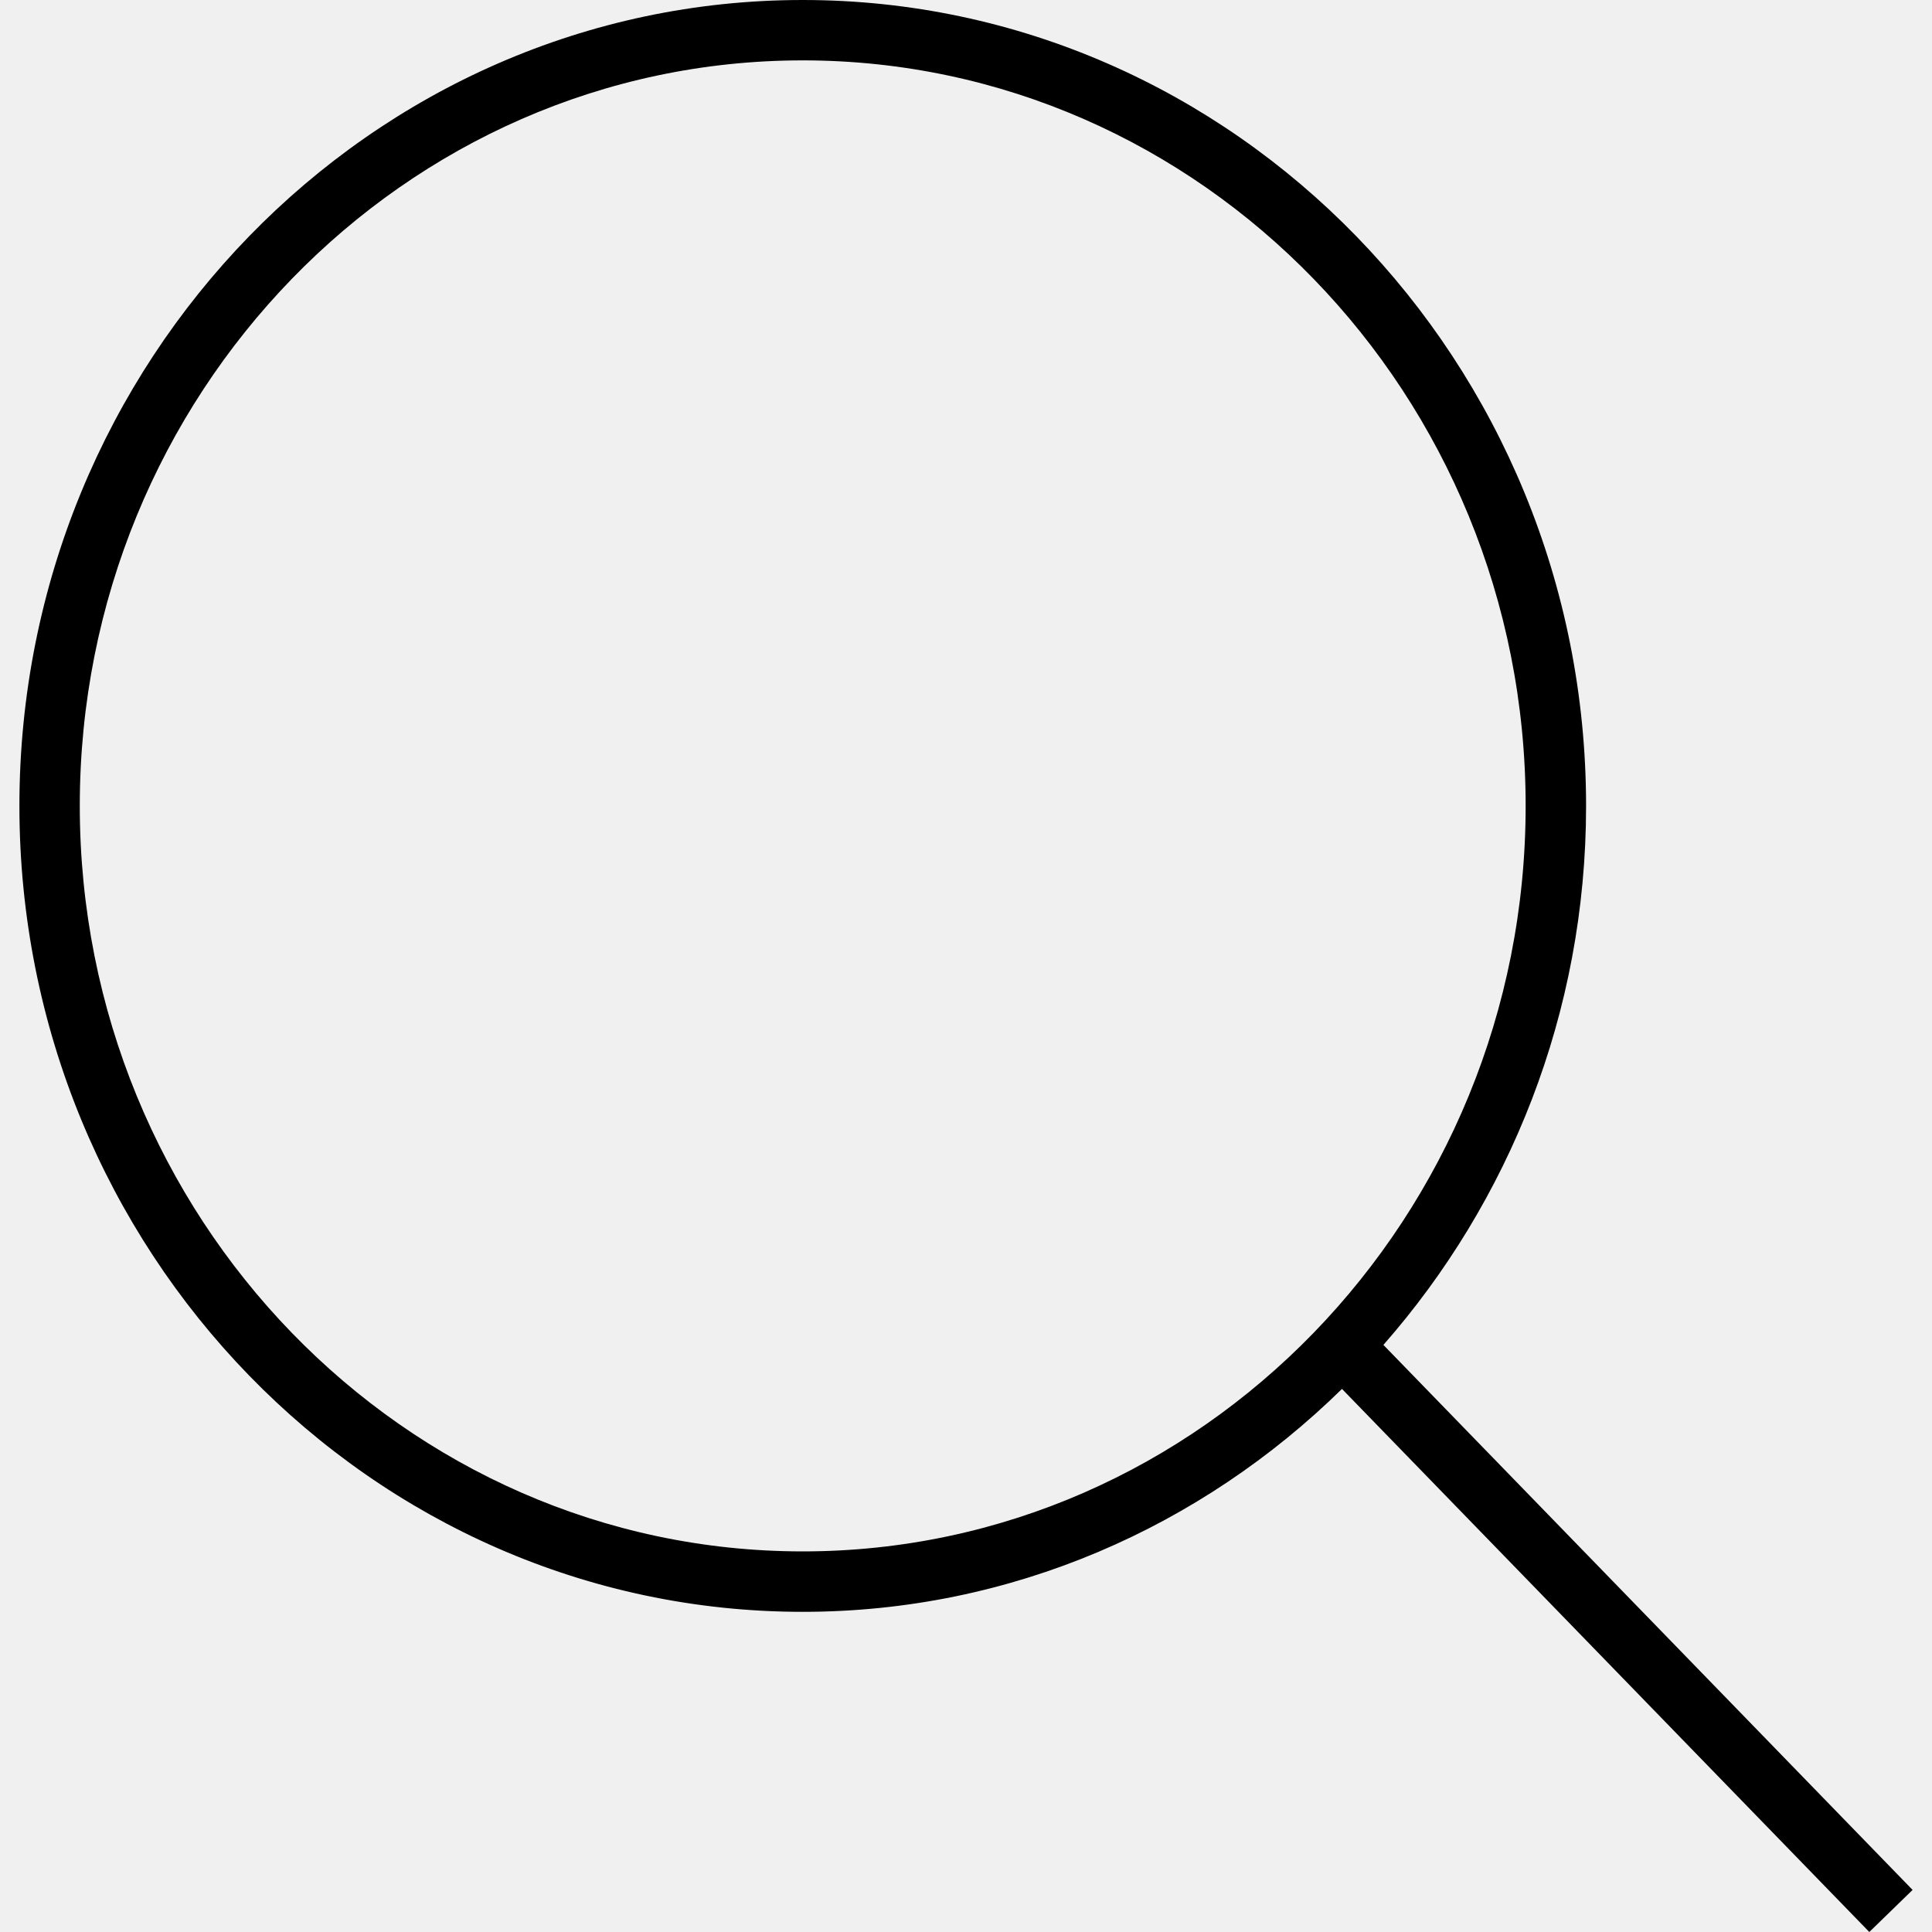
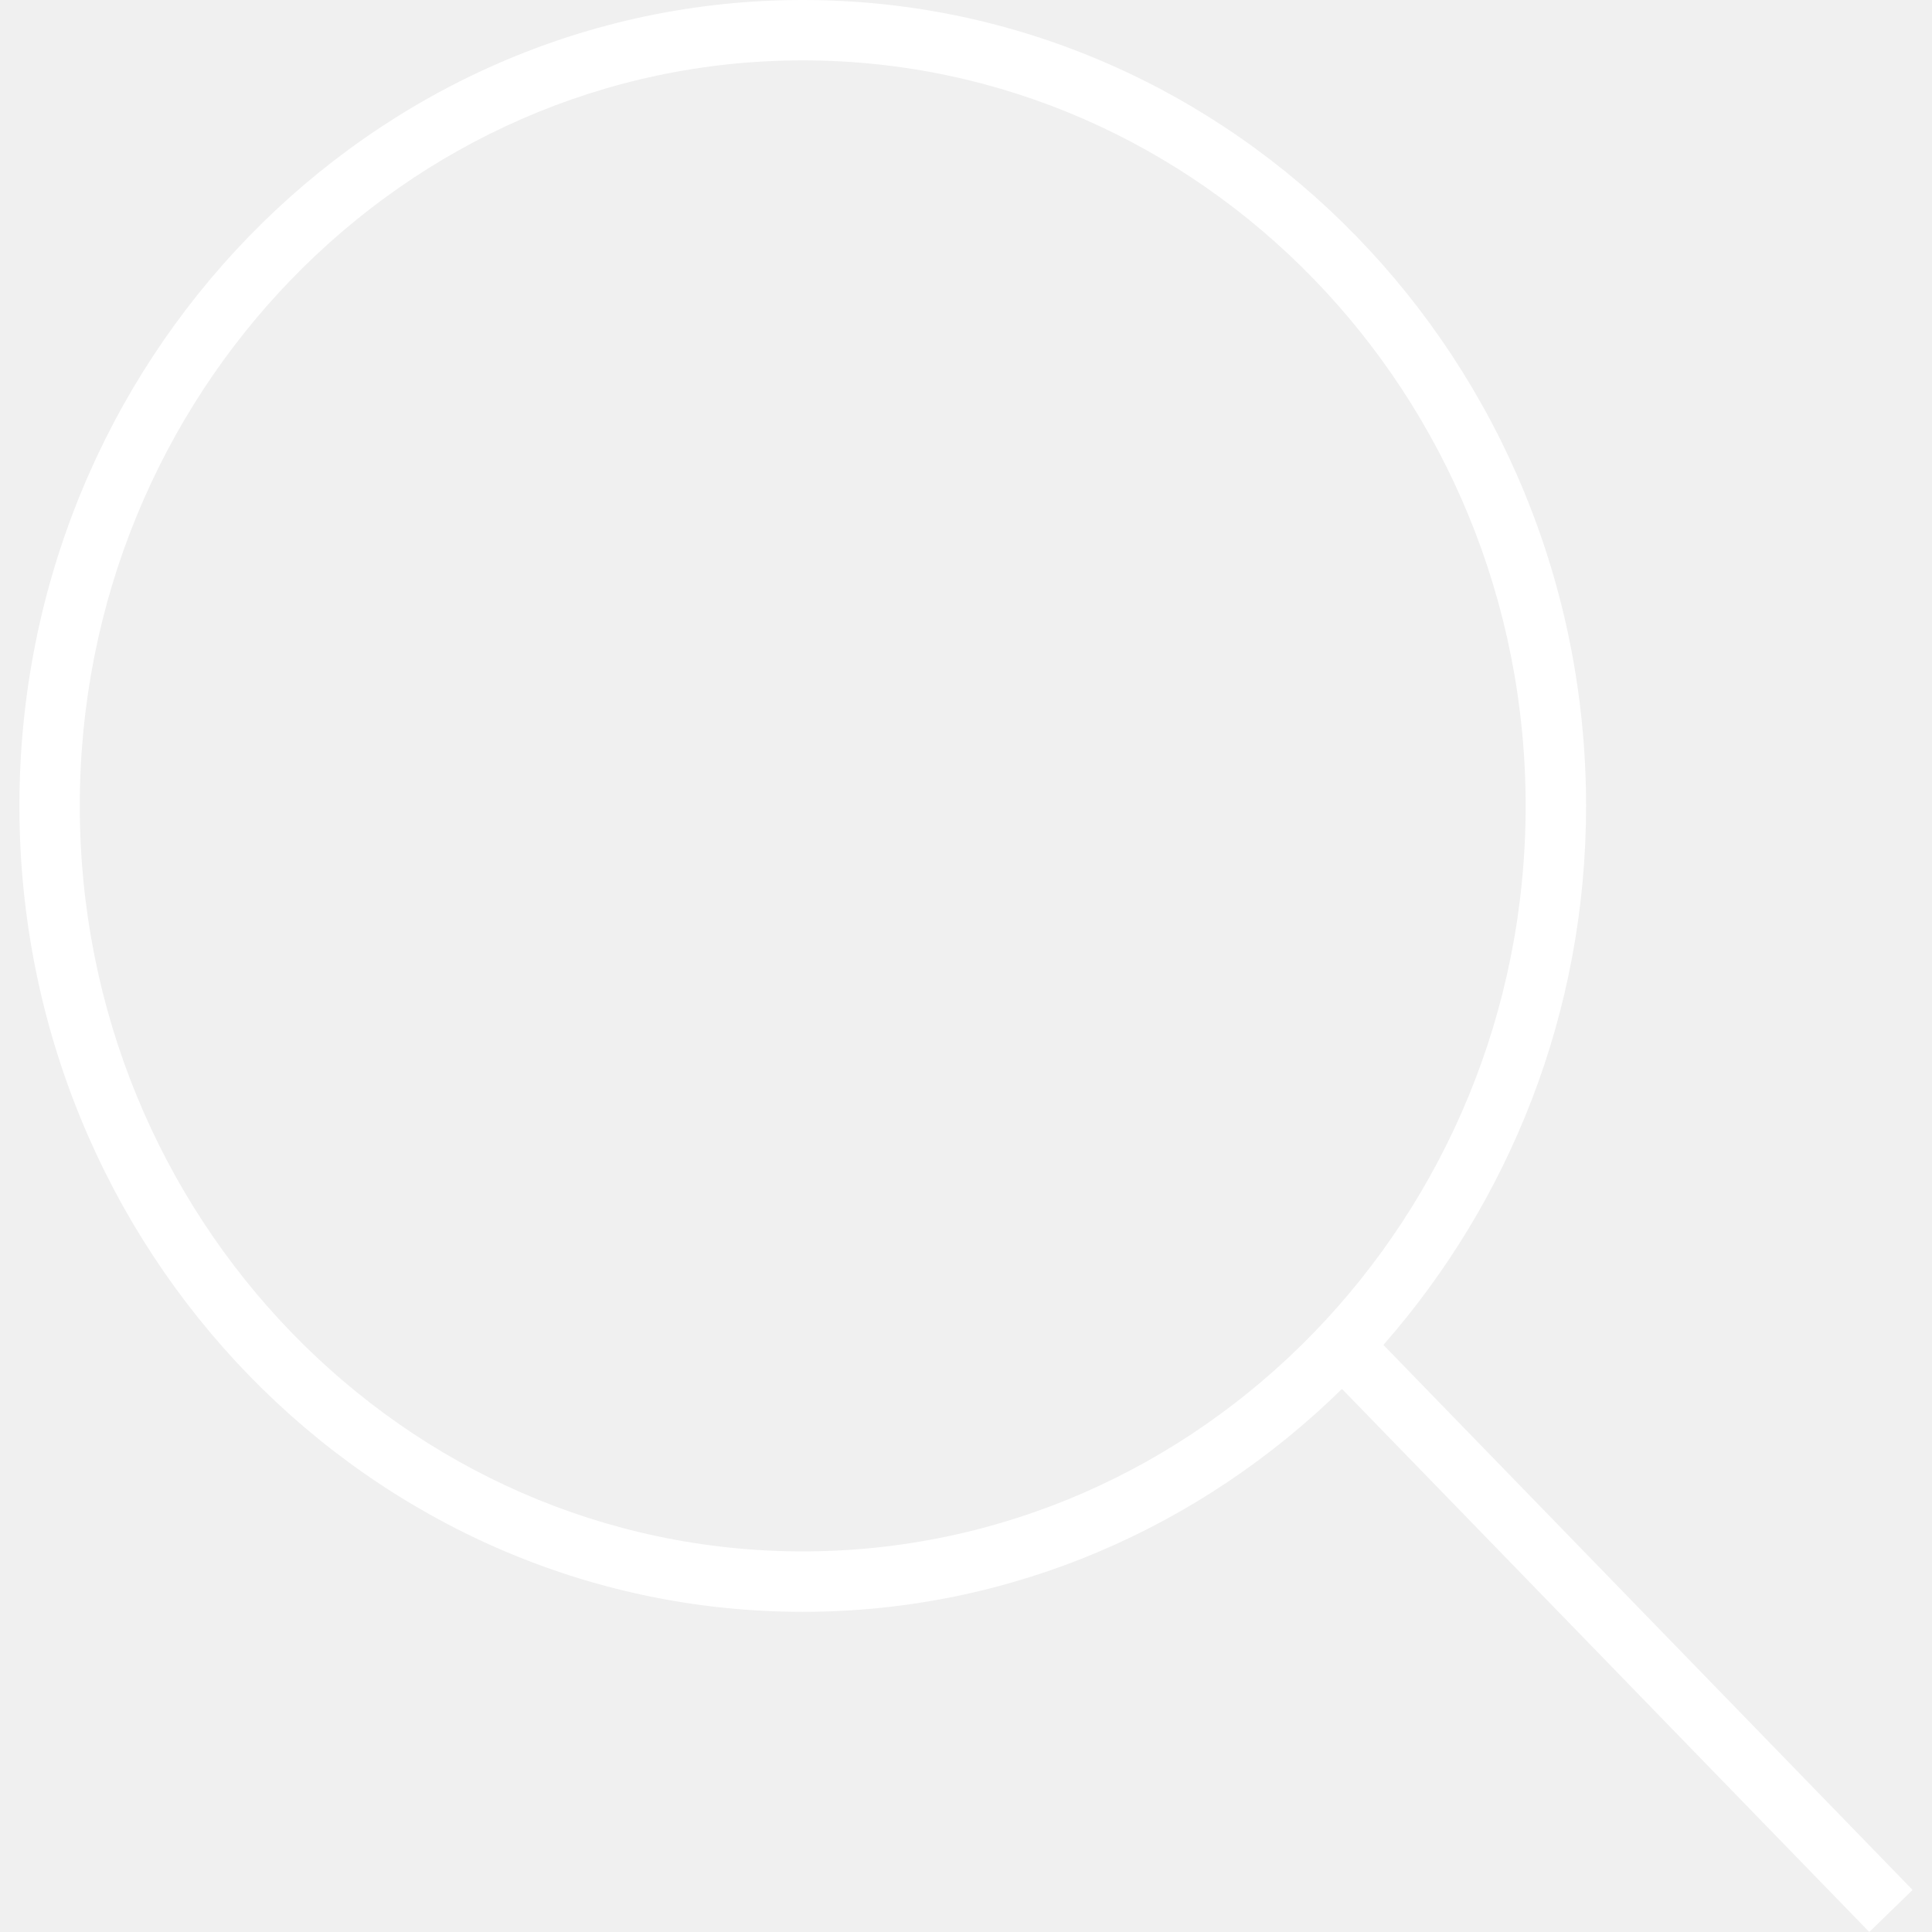
<svg xmlns="http://www.w3.org/2000/svg" version="1.1" id="Layer_1" x="0px" y="0px" viewBox="0 0 512 512" style="enable-background:new 0 0 512 512;" xml:space="preserve">
-   <g>
-     <g>
-       <path d="M366.616,356.416c33.264-37.888,53.712-87.888,53.712-142.848C420.312,95.792,327.192,0,212.728,0    S5.144,95.792,5.144,213.568s93.12,213.584,207.584,213.584c55.392,0,105.648-22.56,142.912-59.072L495.384,512l11.472-11.152    L366.616,356.416z M212.728,411.136c-105.648,0-191.584-88.64-191.584-197.584S107.08,16,212.728,16    s191.584,88.624,191.584,197.568S318.36,411.136,212.728,411.136z" />
-     </g>
+   <g fill="#fff">
+     <path d="M366.616,356.416c33.264-37.888,53.712-87.888,53.712-142.848C420.312,95.792,327.192,0,212.728,0    S5.144,95.792,5.144,213.568s93.12,213.584,207.584,213.584c55.392,0,105.648-22.56,142.912-59.072L495.384,512l11.472-11.152    L366.616,356.416z M212.728,411.136c-105.648,0-191.584-88.64-191.584-197.584S107.08,16,212.728,16    s191.584,88.624,191.584,197.568S318.36,411.136,212.728,411.136z" />
  </g>
-   <g>
- </g>
-   <g>
- </g>
-   <g>
- </g>
-   <g>
- </g>
-   <g>
- </g>
-   <g>
- </g>
-   <g>
- </g>
-   <g>
- </g>
-   <g>
- </g>
-   <g>
- </g>
-   <g>
- </g>
-   <g>
- </g>
-   <g>
- </g>
-   <g>
- </g>
-   <g>
- </g>
</svg>
